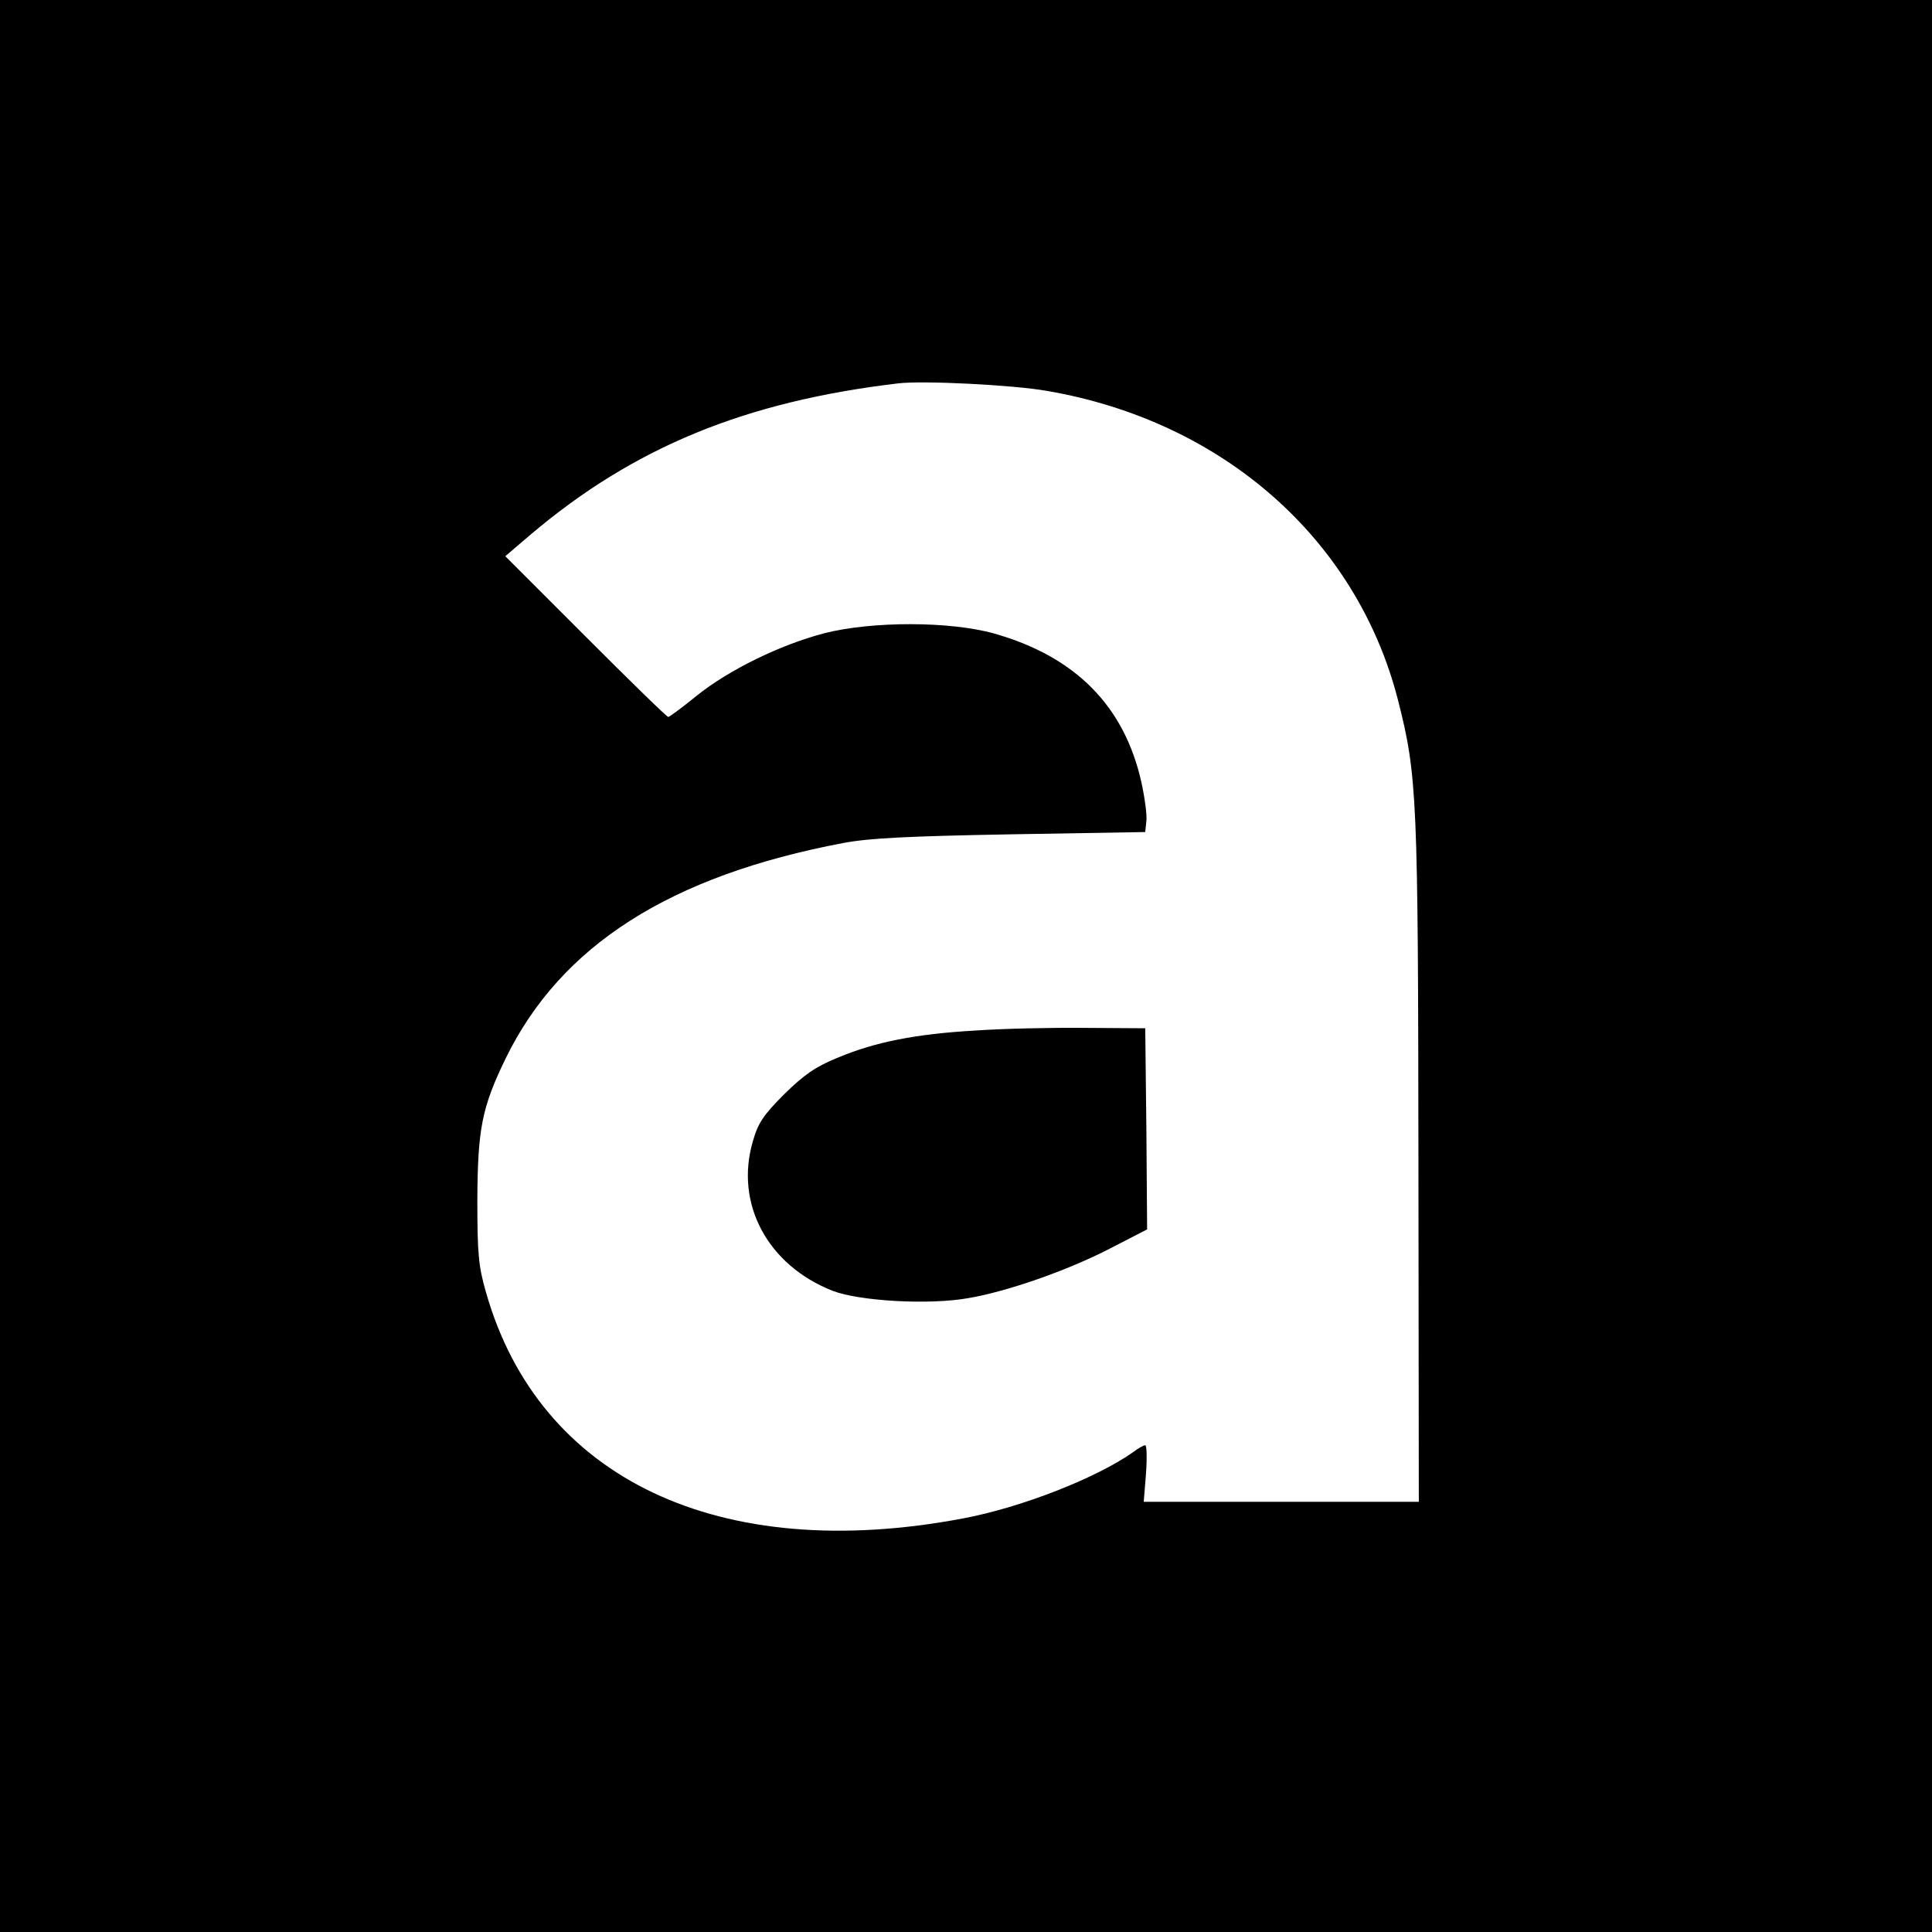
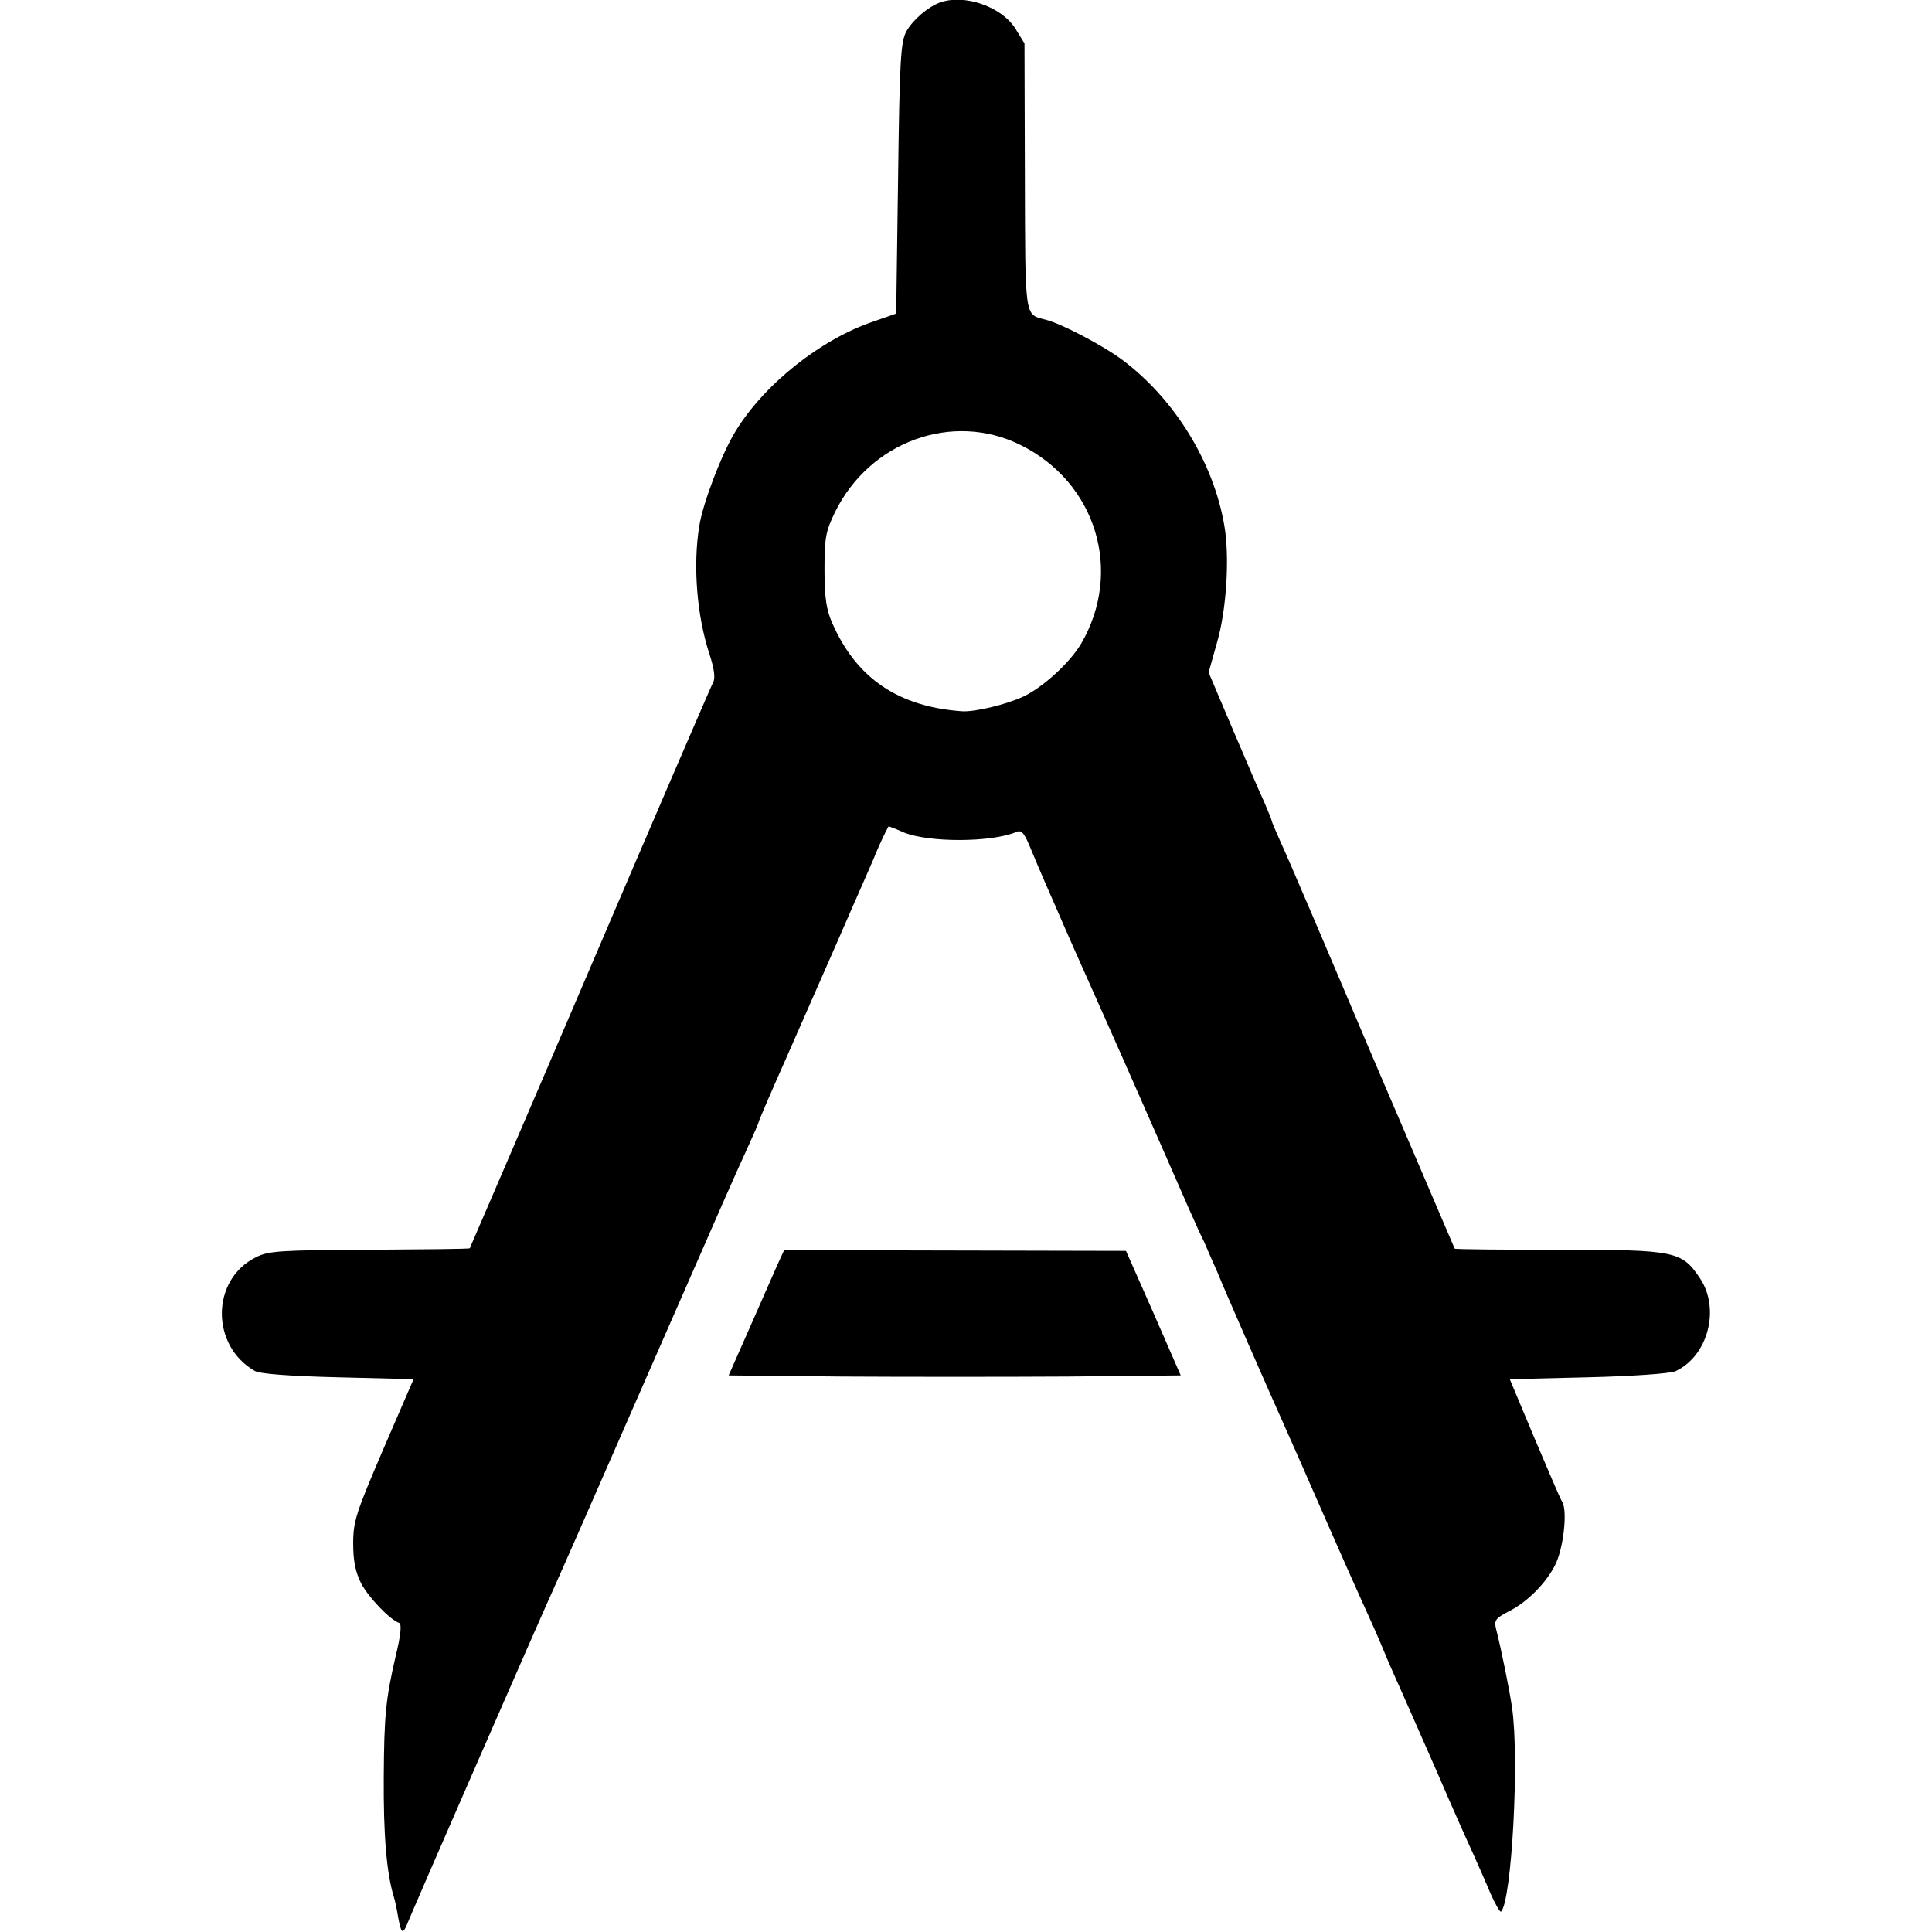
<svg xmlns="http://www.w3.org/2000/svg" version="1.0" width="512pt" height="512pt" viewBox="0 0 512 512" preserveAspectRatio="xMidYMid meet">
  <g transform="translate(0,512) scale(0.1,-0.1)" fill="#000000" stroke="none">
-     <path d="M0 2560 l0 -2560 2560 0 2560 0 0 2560 0 2560 -2560 0 -2560 0 0 -2560z m2775 1524 c466 -80 821 -393 930 -820 51 -200 53 -258 54 -1226 l1 -898 -365 0 -364 0 6 75 c3 41 2 75 -2 75 -4 0 -19 -8 -33 -19 -97 -68 -295 -146 -450 -175 -645 -122 -1123 104 -1264 599 -20 69 -23 103 -23 245 1 189 12 245 75 375 146 299 435 484 895 571 69 13 172 18 445 23 l355 6 3 29 c2 15 -4 61 -13 102 -45 203 -175 334 -390 395 -117 33 -324 33 -450 1 -118 -31 -253 -97 -339 -166 -38 -31 -72 -56 -75 -56 -4 0 -102 96 -219 213 l-213 213 68 58 c273 231 568 352 973 400 66 8 305 -4 395 -20z" />
-     <path d="M2585 2389 c-157 -9 -265 -30 -365 -72 -59 -24 -89 -45 -142 -97 -55 -55 -69 -76 -83 -125 -48 -165 39 -328 212 -396 71 -27 255 -38 360 -19 101 17 262 73 374 131 l99 51 -2 267 -3 266 -160 1 c-88 1 -218 -2 -290 -7z" />
+     <path d="M2490 5113 c-32 -12 -71 -46 -88 -76 -15 -28 -18 -75 -22 -390 l-5 -358 -60 -21 c-140 -47 -291 -167 -367 -293 -36 -59 -86 -190 -95 -250 -17 -105 -6 -238 27 -338 13 -40 16 -64 10 -75 -5 -9 -152 -350 -326 -757 -174 -407 -318 -741 -319 -743 -1 -2 -121 -3 -266 -4 -237 -1 -268 -3 -301 -20 -119 -59 -120 -234 -3 -301 12 -8 96 -14 221 -17 l200 -5 -80 -185 c-72 -168 -80 -191 -80 -250 0 -47 6 -76 21 -106 20 -38 77 -97 101 -105 7 -3 4 -33 -9 -86 -27 -117 -31 -159 -32 -323 -1 -150 7 -253 27 -318 3 -9 8 -33 11 -52 8 -44 12 -48 24 -19 9 24 360 828 386 884 26 58 68 153 257 585 221 505 221 505 259 588 16 35 29 65 29 67 0 3 33 80 74 172 41 93 100 227 131 298 31 72 63 144 70 160 7 17 26 58 40 93 15 34 29 62 30 62 1 0 20 -7 40 -16 66 -27 231 -27 298 1 13 6 20 -1 33 -31 9 -22 38 -91 66 -154 52 -120 60 -137 126 -285 22 -49 84 -189 137 -310 92 -210 118 -270 136 -306 4 -10 20 -46 35 -80 22 -54 127 -294 195 -446 34 -76 55 -126 109 -248 29 -66 65 -147 80 -180 15 -33 40 -88 54 -122 14 -35 37 -86 50 -115 13 -29 56 -127 96 -218 39 -91 82 -187 95 -215 12 -27 33 -74 45 -103 13 -29 25 -50 28 -48 28 29 49 405 29 541 -7 48 -28 152 -42 207 -6 24 -2 29 32 47 49 24 99 74 124 123 22 43 33 140 20 166 -6 9 -39 87 -75 172 l-65 155 207 5 c123 3 217 10 232 16 86 40 119 164 66 245 -49 74 -65 77 -374 77 -150 0 -275 1 -277 3 -1 2 -100 234 -220 514 -119 281 -227 534 -241 563 -13 29 -24 55 -24 57 0 3 -9 24 -19 48 -11 23 -48 110 -84 194 l-64 151 23 82 c24 84 33 221 19 305 -28 168 -131 336 -269 440 -52 39 -164 98 -206 108 -55 15 -53 -2 -54 379 l-1 353 -24 39 c-37 59 -136 93 -201 69z m214 -1172 c201 -99 273 -335 161 -527 -29 -49 -100 -115 -153 -140 -45 -21 -128 -41 -162 -39 -170 12 -281 88 -345 235 -15 34 -20 67 -20 140 0 84 3 102 28 153 92 187 311 267 491 178z" />
+     <path d="M2057 1761 c-11 -25 -44 -100 -73 -166 l-53 -120 300 -3 c164 -1 434 -1 599 0 l299 3 -72 165 -73 165 -453 1 -453 1 -21 -46z" />
  </g>
</svg>
